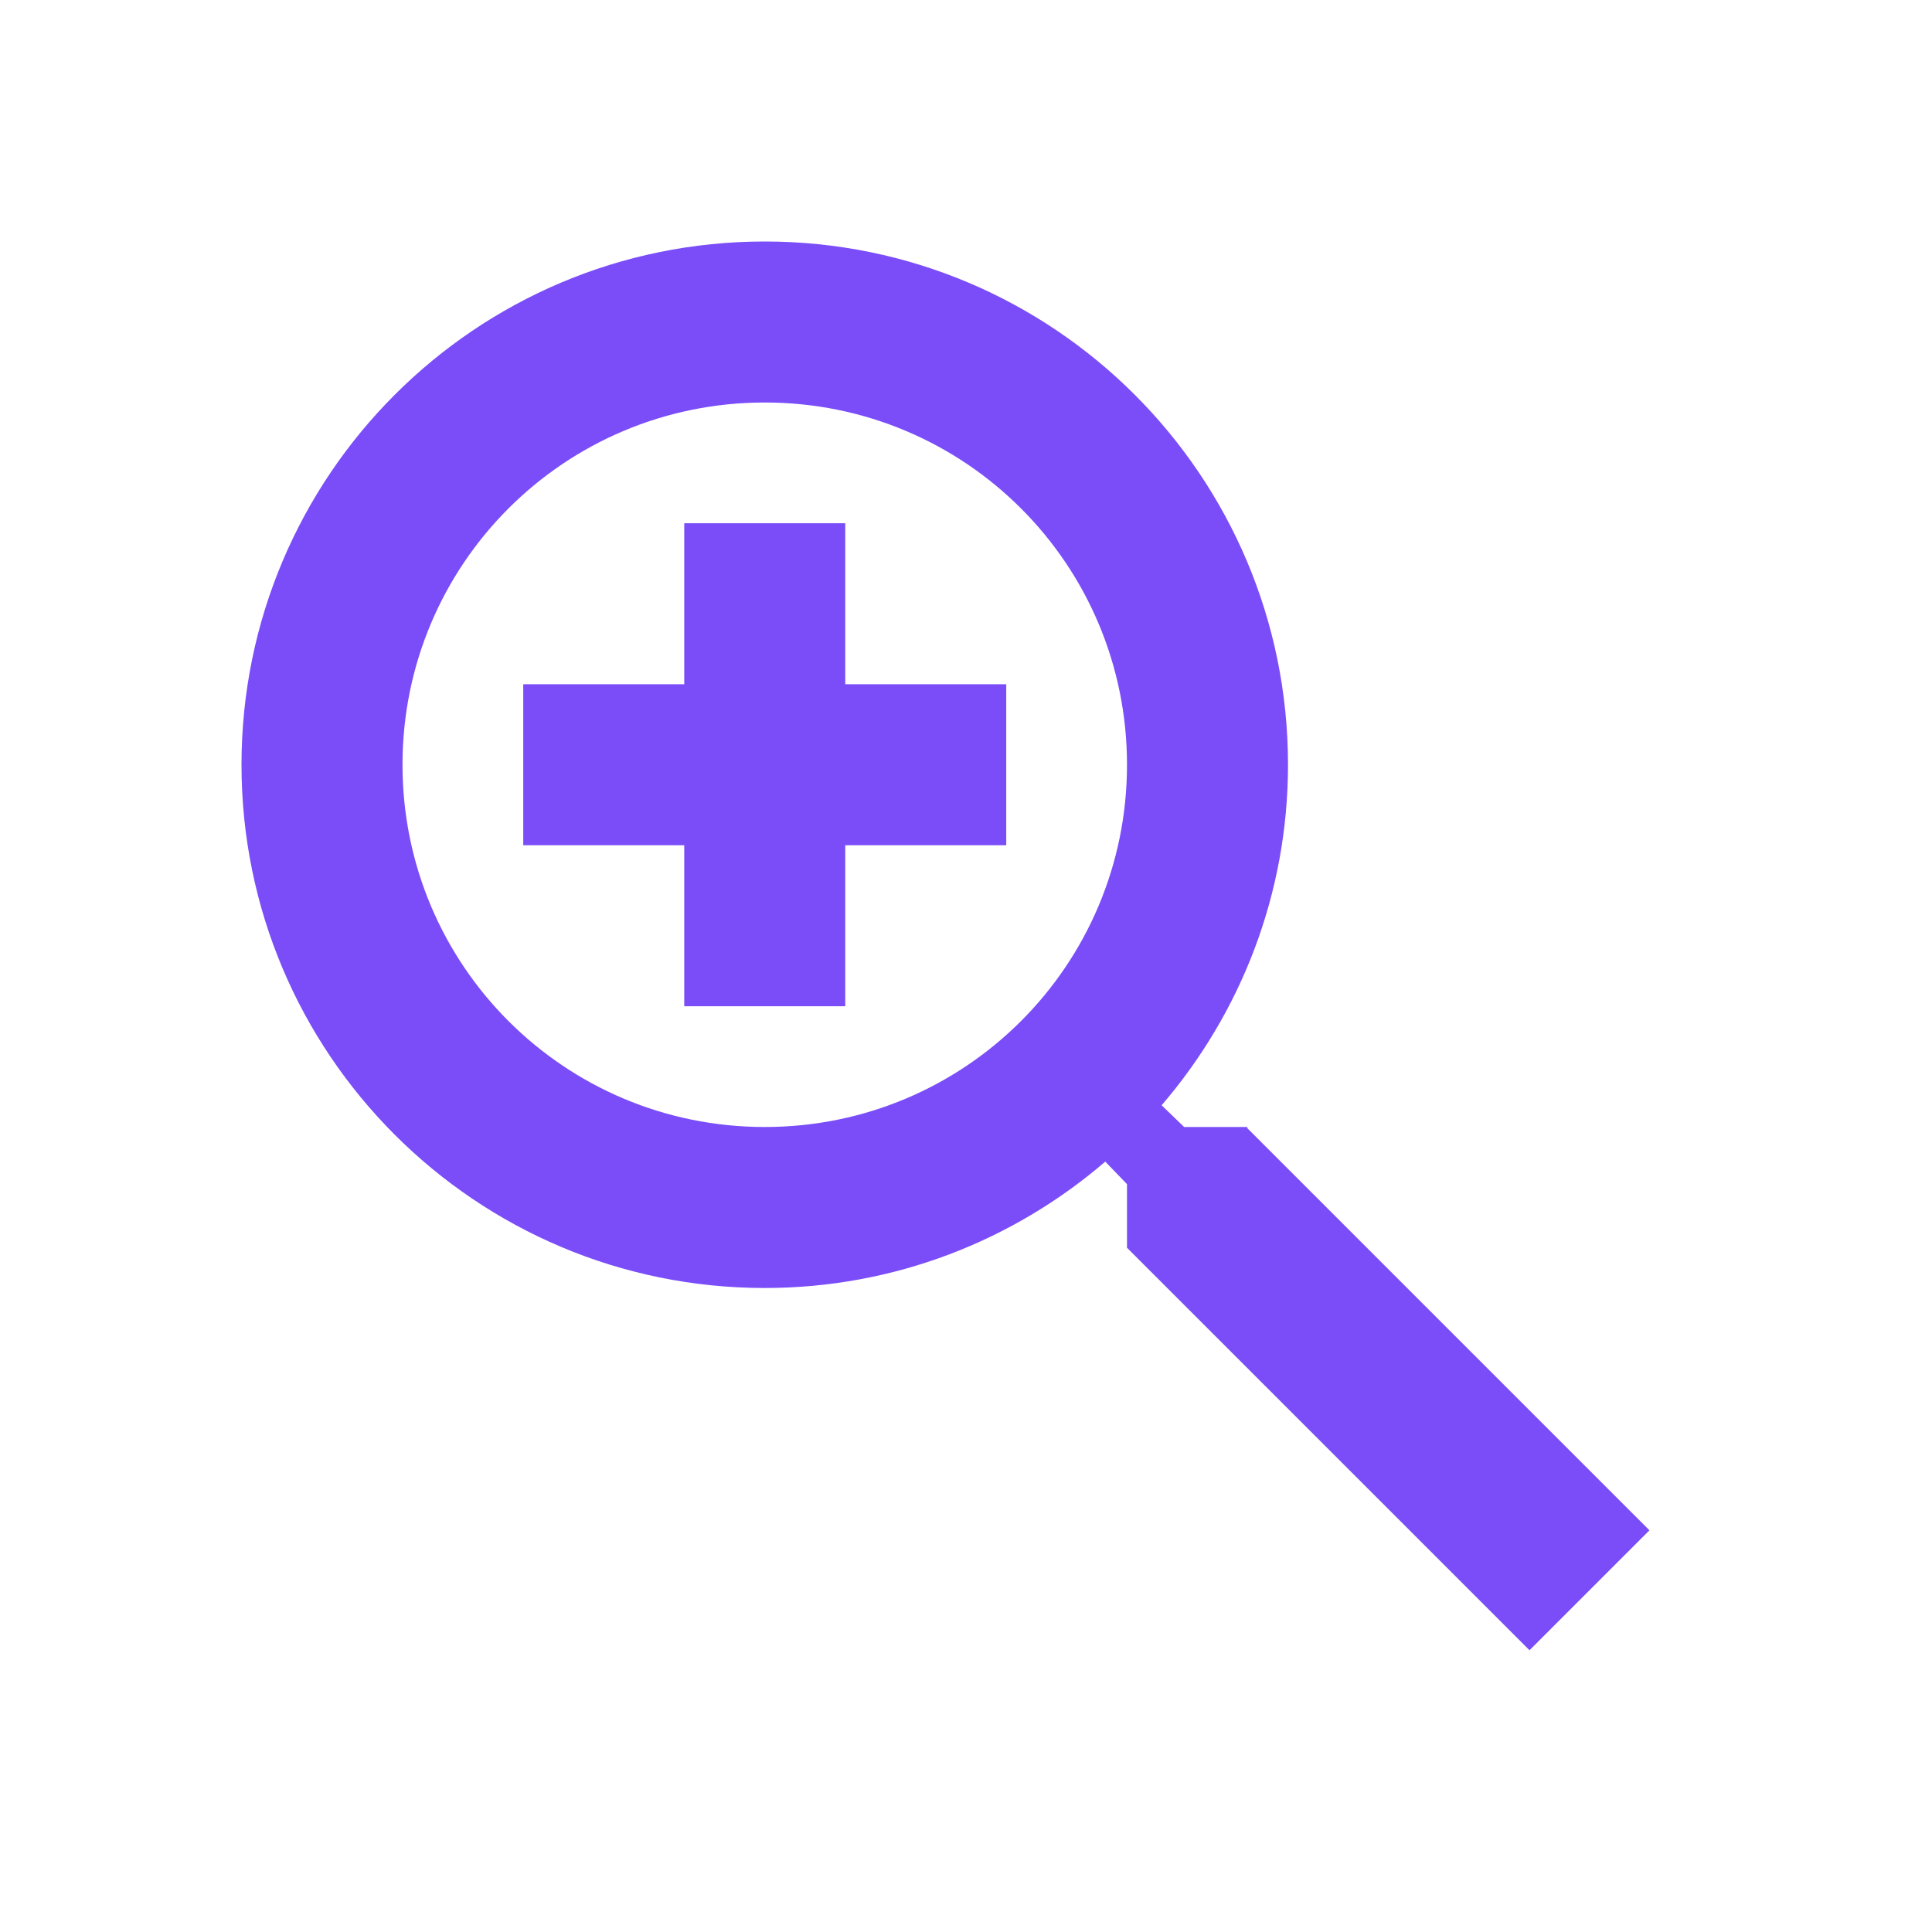
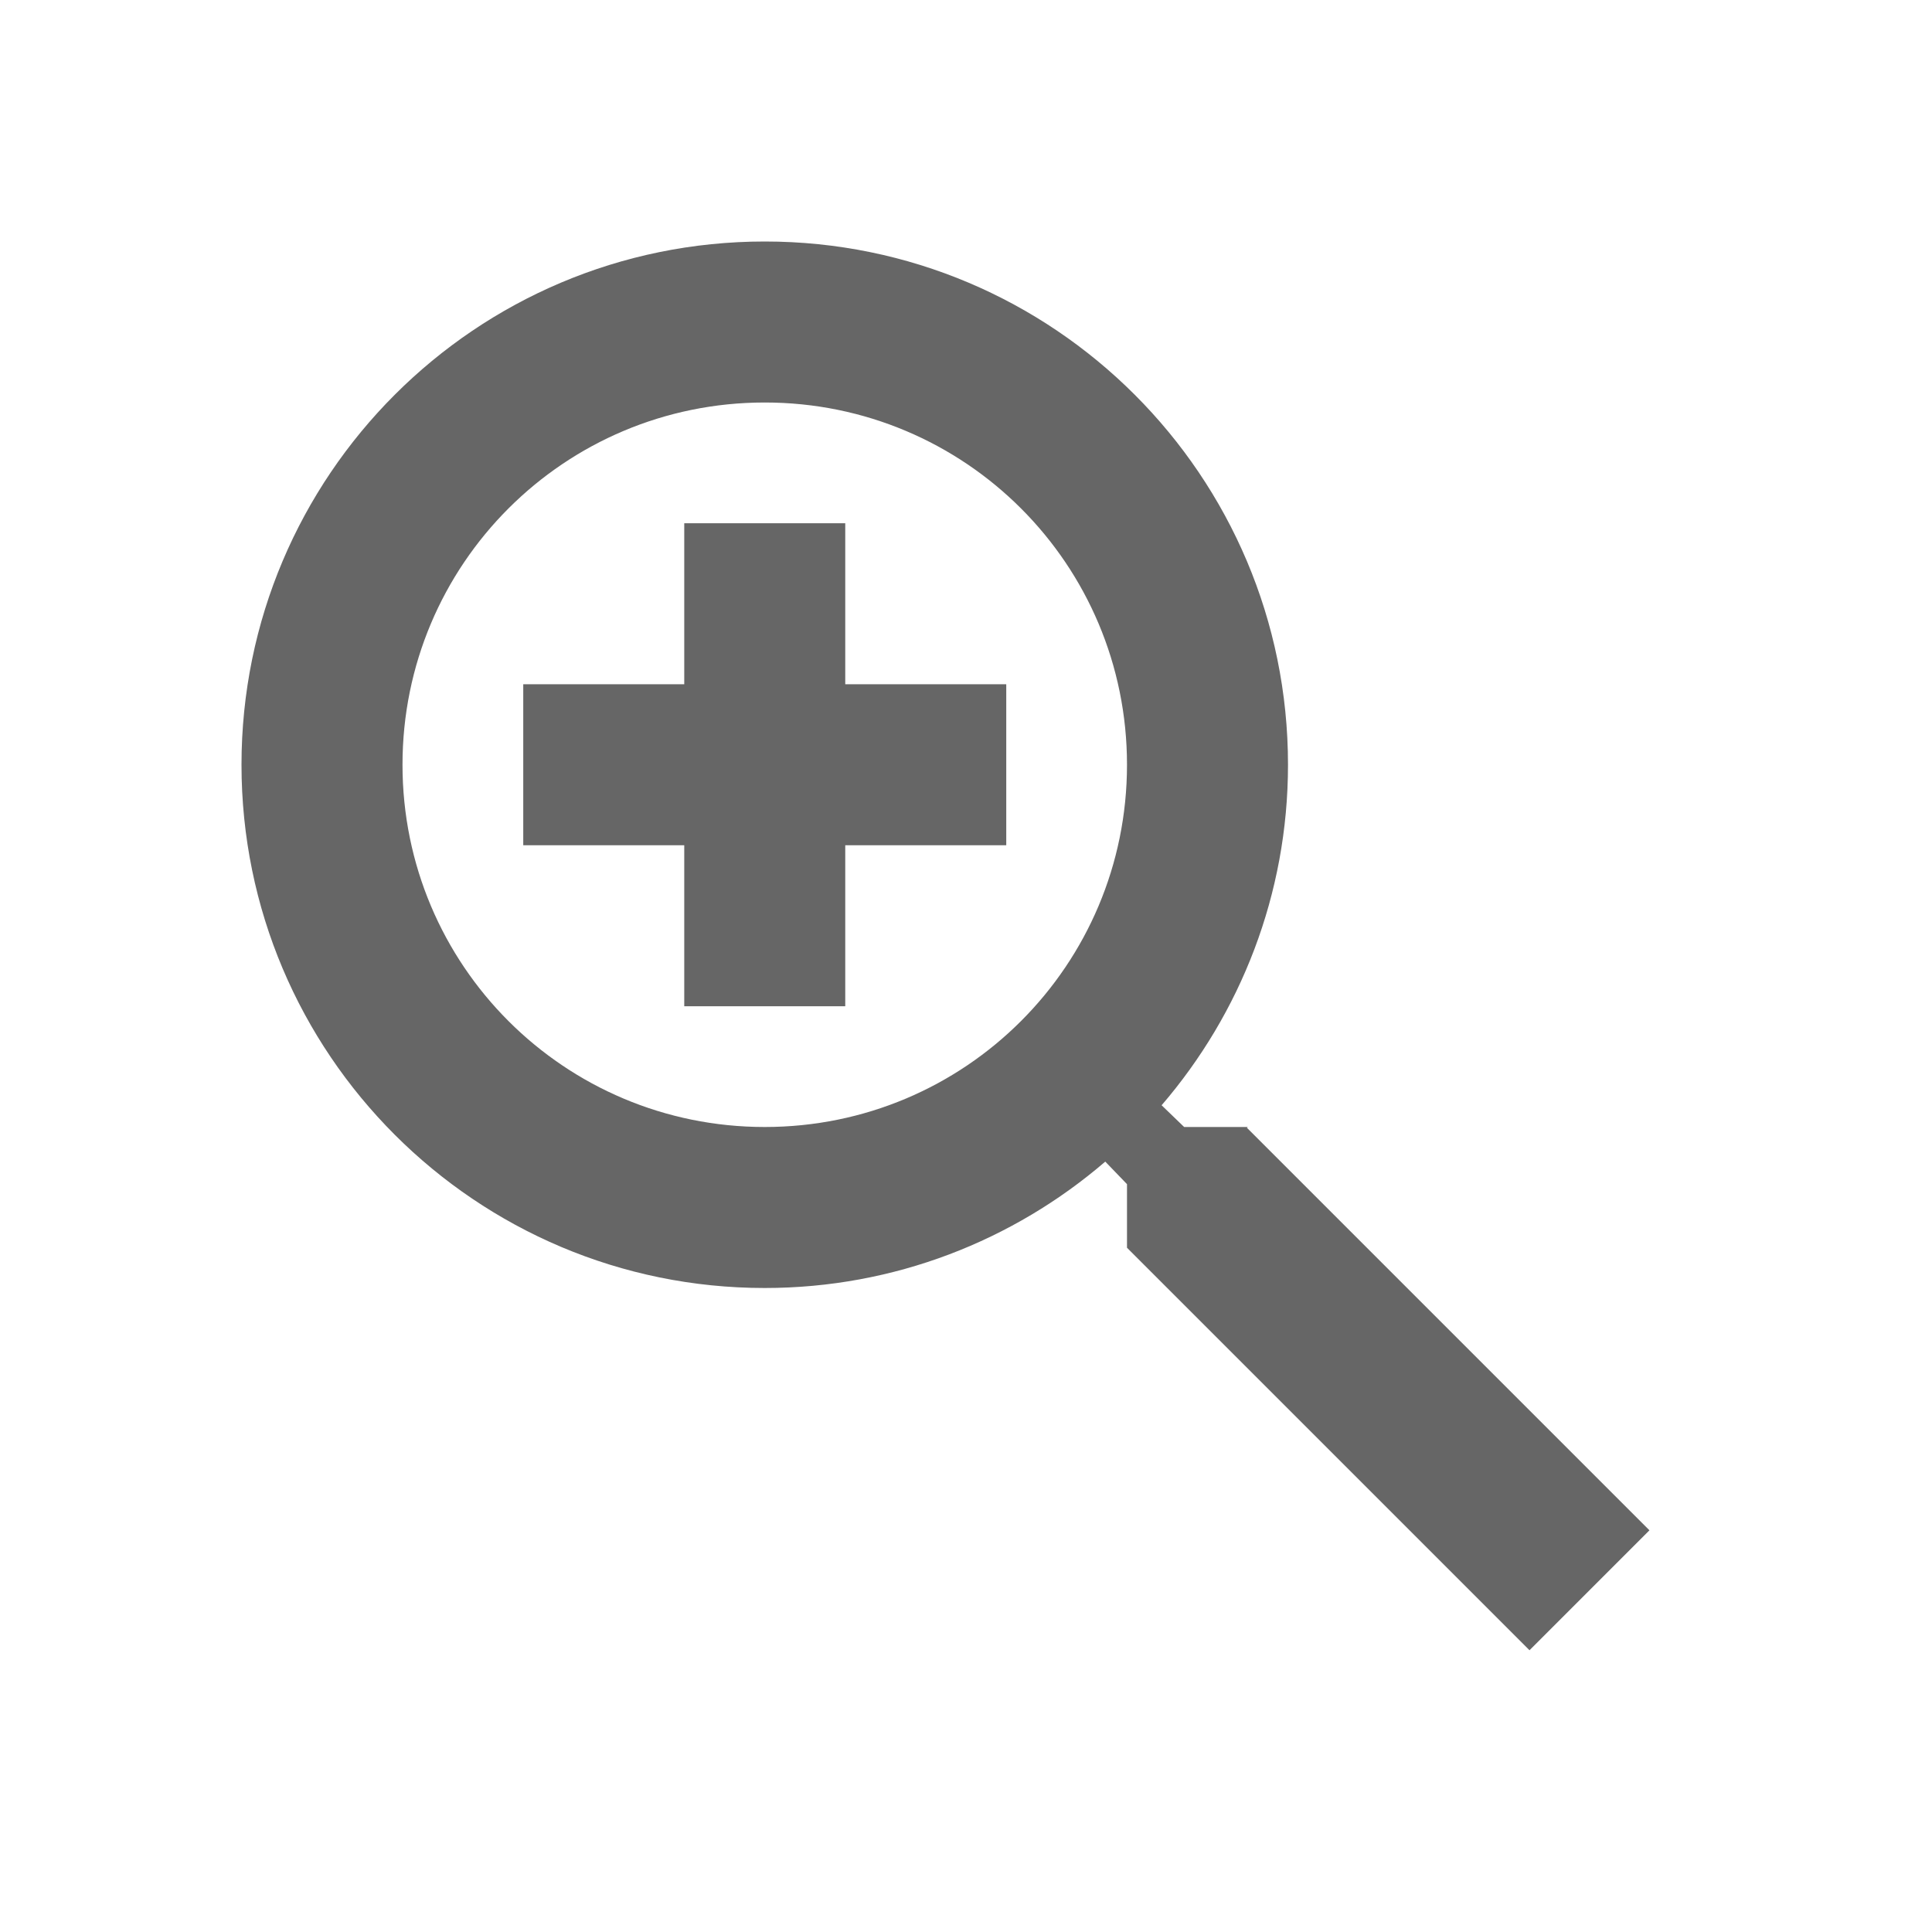
<svg xmlns="http://www.w3.org/2000/svg">
  <g style="fill:none;fill-rule:evenodd;stroke:none;stroke-width:1">
    <polygon points="24,0 24,24 0,24 0,0" style="stroke:#000;stroke-width:0;stroke-opacity:0.008" />
-     <path d="m 15.5,14 -0.79,0 -0.28,-0.27 c 0.98,-1.14 1.57,-2.62 1.57,-4.23 0,-3.59 -2.91,-6.5 -6.5,-6.5 -3.59,0 -6.5,2.91 -6.5,6.5 0,3.59 2.91,6.5 6.5,6.5 1.61,0 3.09,-0.59 4.23,-1.57 l 0.27,0.28 0,0.79 5,5 1.49,-1.49 -5,-5 z m -6,0 c -2.49,0 -4.5,-2.01 -4.5,-4.5 0,-2.49 2.01,-4.5 4.5,-4.5 2.49,0 4.5,2.01 4.5,4.5 0,2.49 -2.01,4.5 -4.5,4.5 z" fill="#7a4df9" />
-     <g transform="translate(6.5,6.5)" fill="#7a4df9">
+     <path fill="#666" d="m 15.5,14 -0.79,0 -0.28,-0.27 c 0.98,-1.14 1.57,-2.62 1.57,-4.23 0,-3.59 -2.91,-6.5 -6.5,-6.5 -3.59,0 -6.5,2.91 -6.5,6.5 0,3.59 2.91,6.5 6.5,6.5 1.61,0 3.09,-0.59 4.23,-1.57 l 0.27,0.28 0,0.79 5,5 1.49,-1.49 -5,-5 z m -6,0 c -2.49,0 -4.5,-2.01 -4.5,-4.5 0,-2.49 2.01,-4.5 4.5,-4.5 2.49,0 4.5,2.01 4.5,4.5 0,2.49 -2.01,4.5 -4.5,4.5 z" />
+     <g transform="translate(6.5,6.5)" fill="#666">
      <rect x="2" y="0" width="2" height="6" />
      <rect x="0" y="2" width="6" height="2" />
    </g>
  </g>
</svg>
